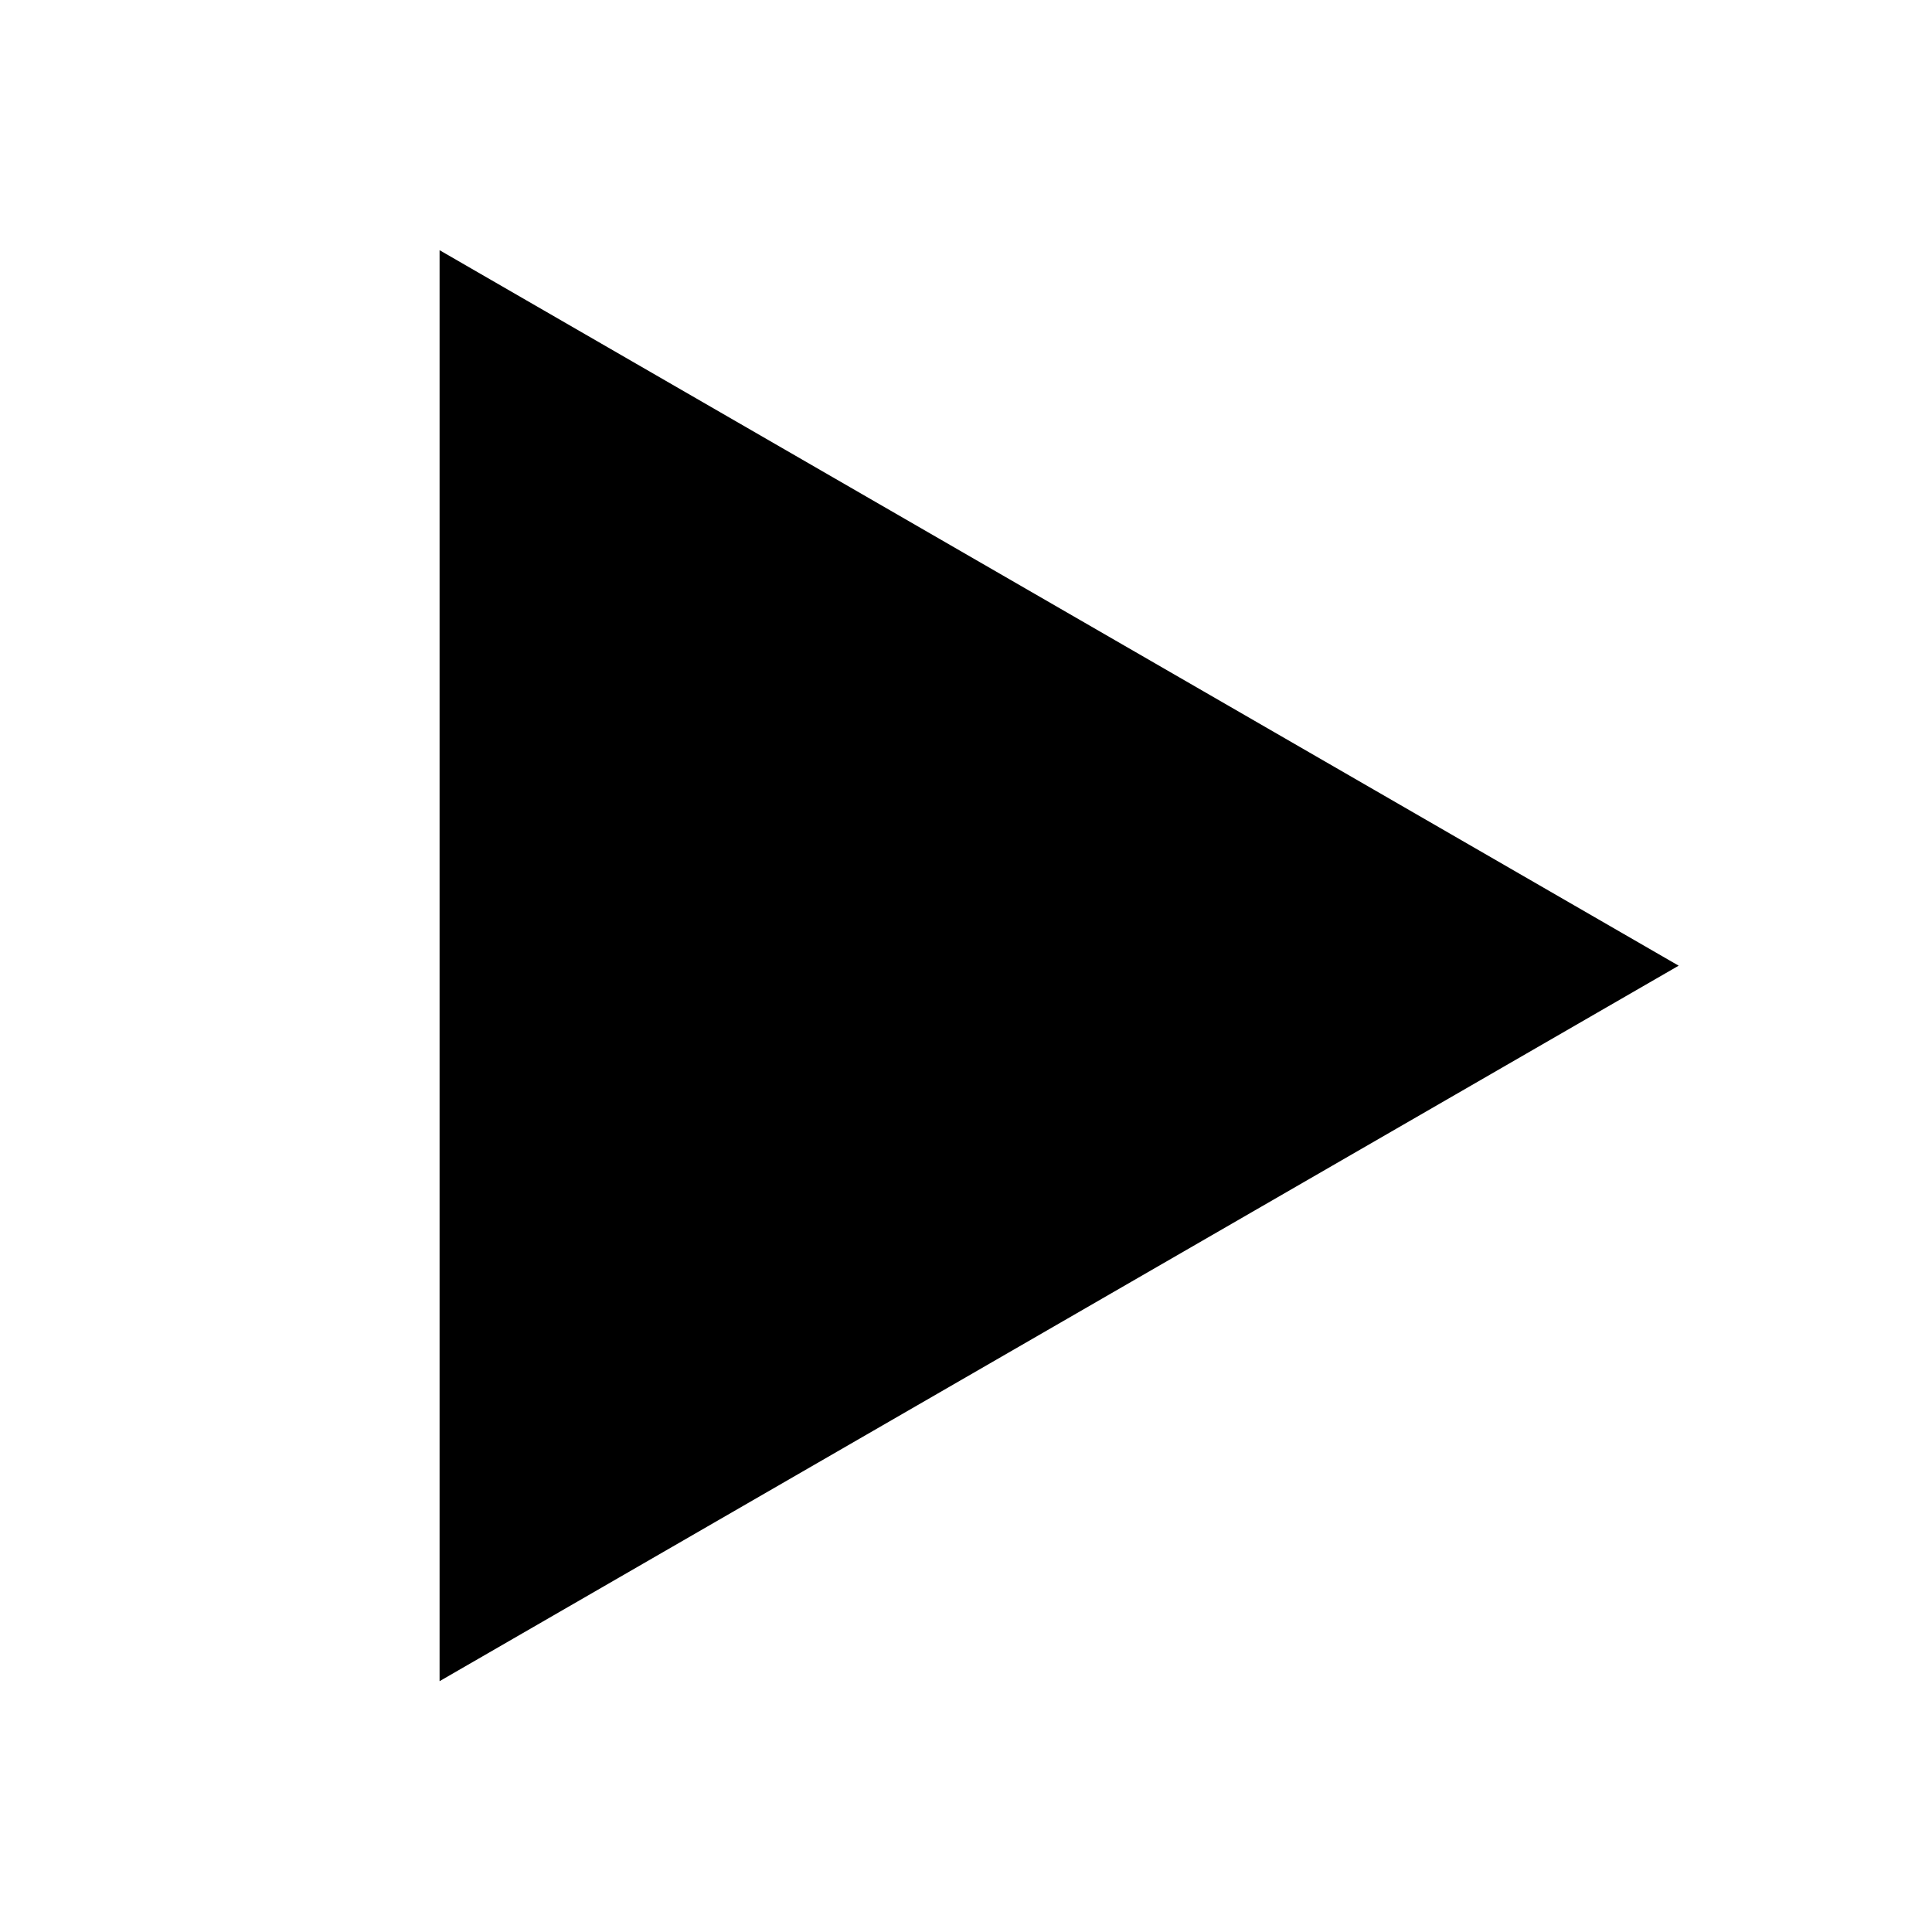
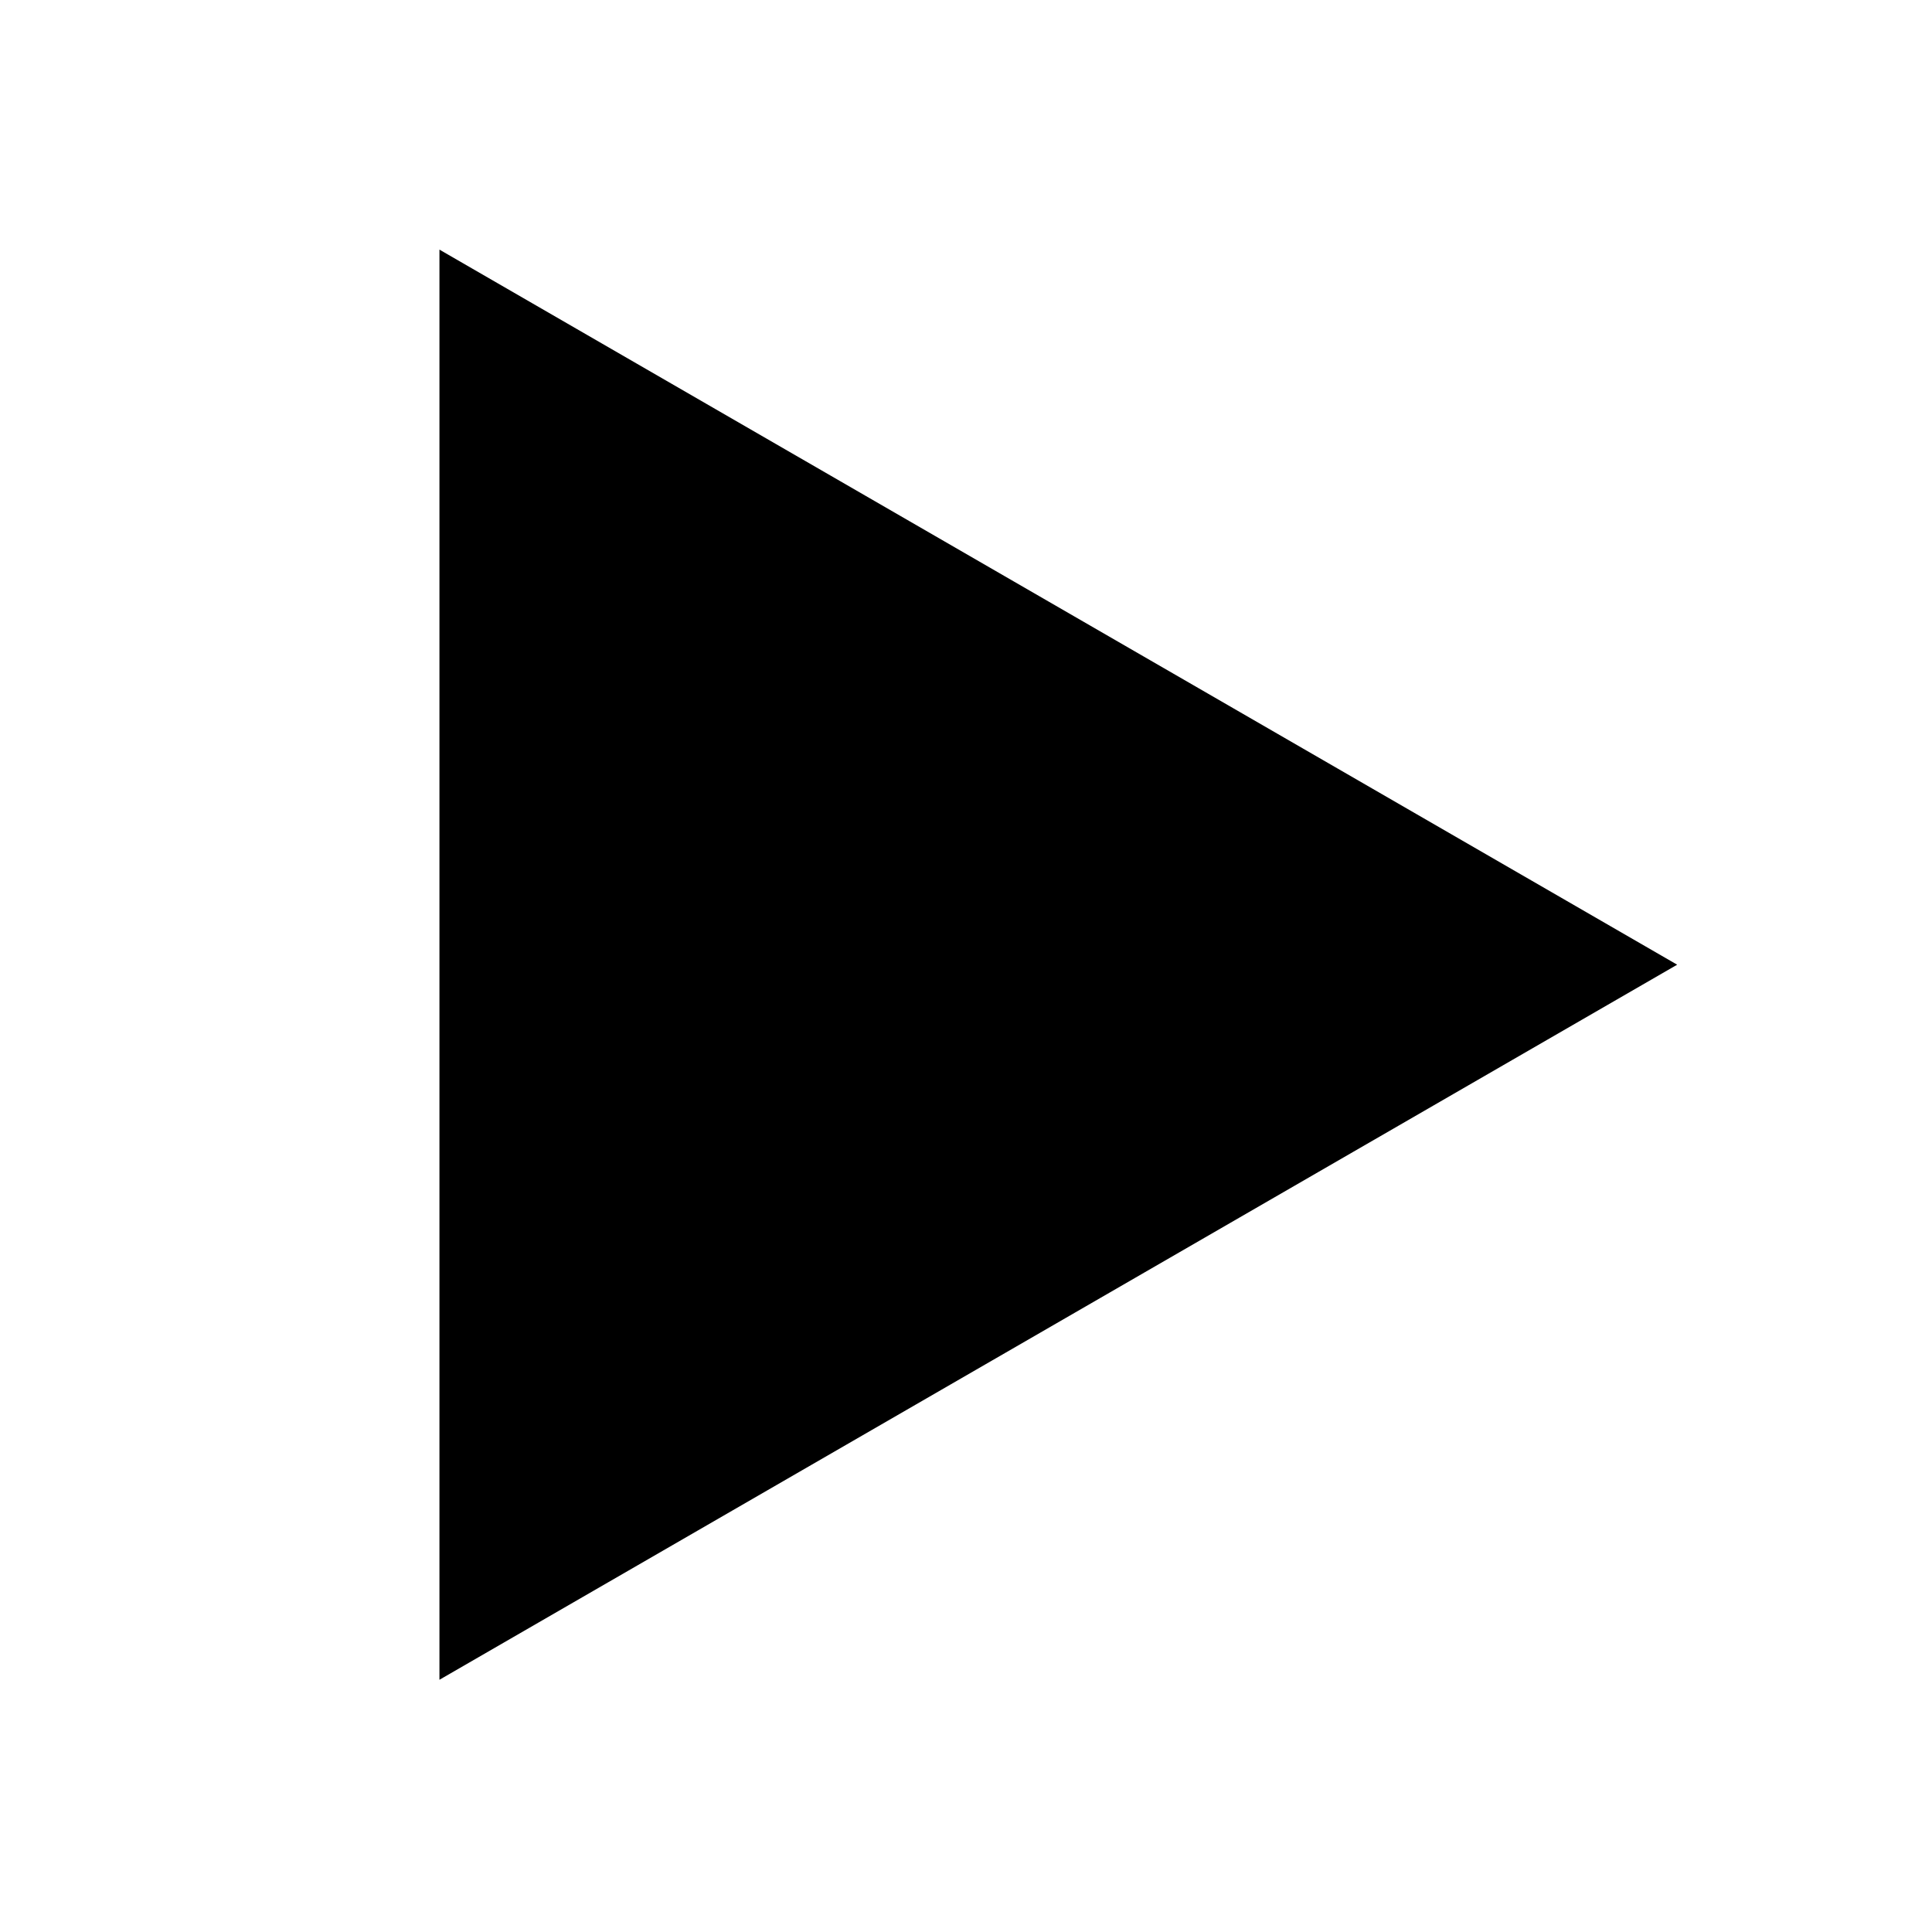
- <svg xmlns="http://www.w3.org/2000/svg" version="1.1" x="0px" y="0px" width="308.1px" height="308.1px" viewBox="0 0 308.1 308.1" enable-background="new 0 0 308.1 308.1" xml:space="preserve">
+ <svg xmlns="http://www.w3.org/2000/svg" version="1.1" x="0px" y="0px" width="74.3px" height="74.3px" viewBox="0 0 74.3 74.3" enable-background="new 0 0 74.3 74.3" xml:space="preserve">
  <defs>
</defs>
-   <polygon points="70.1,268.1 70.1,39.9 267.7,154 " />
-   <rect x="0" y="0" fill="none" width="308.1" height="308.1" />
+   <polygon points="16.9,64.6 16.9,9.6 64.5,37.1 " />
+   <rect x="0" y="0" fill="none" width="74.3" height="74.3" />
</svg>
